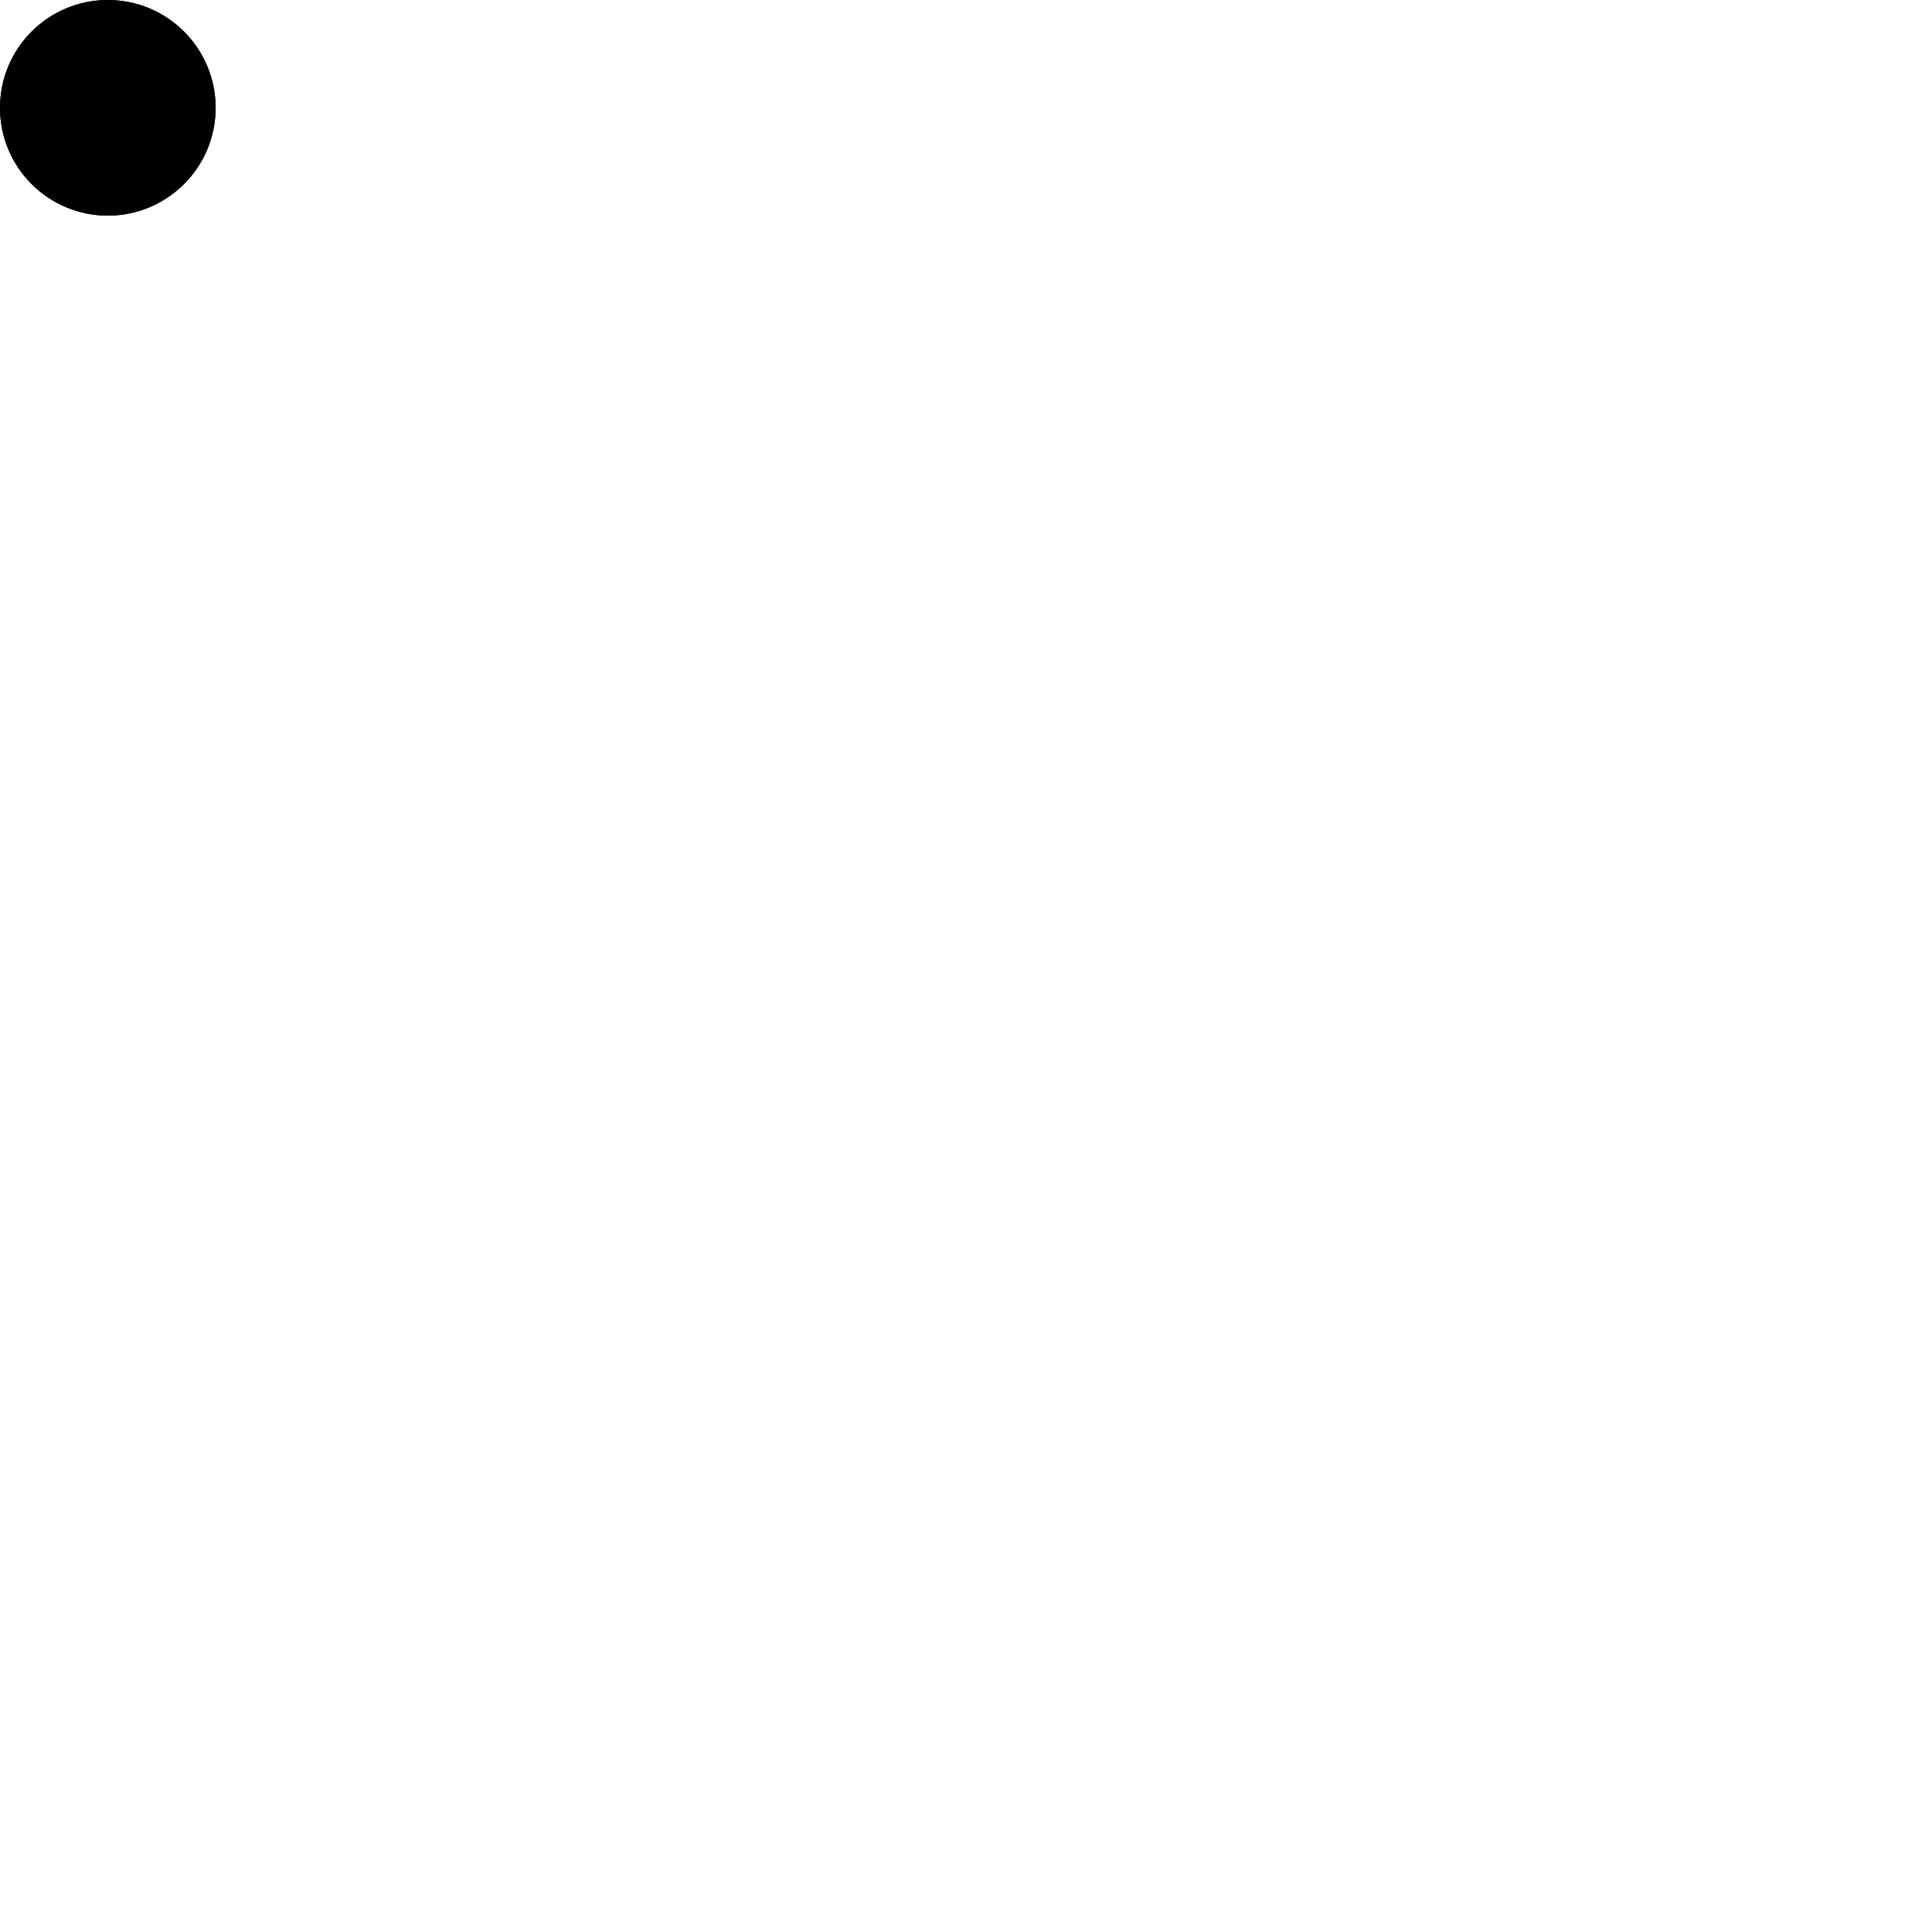
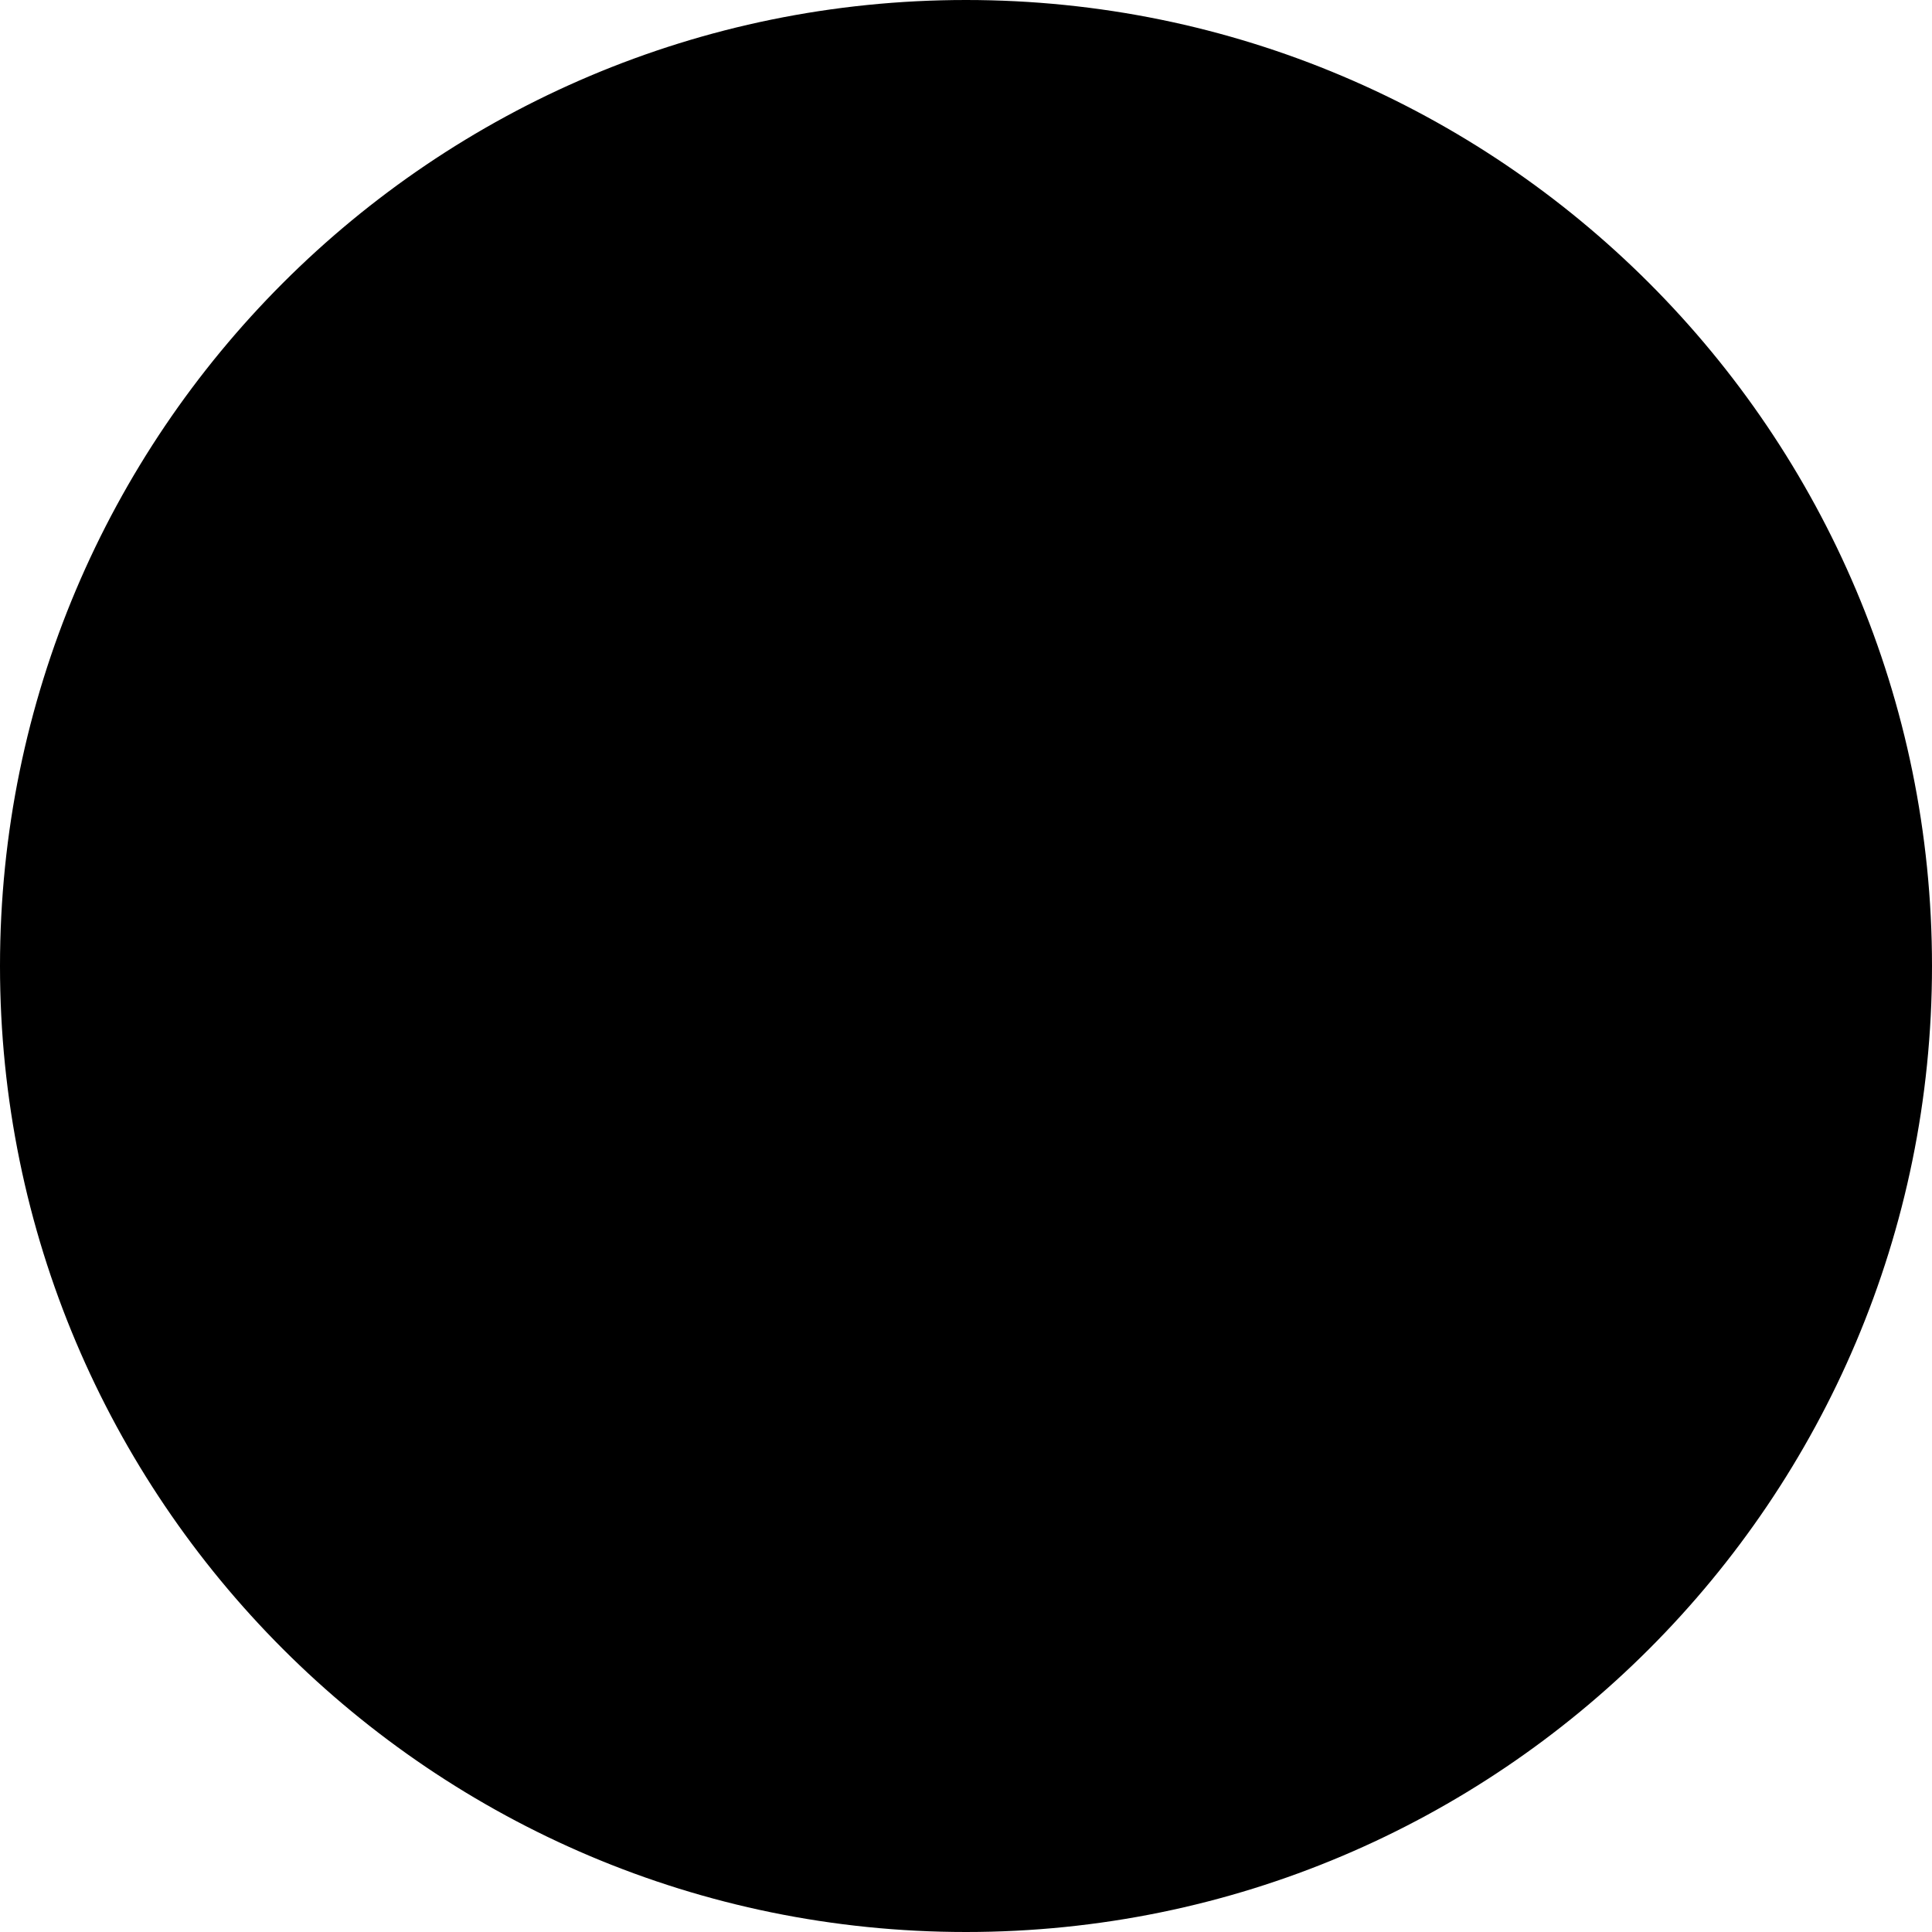
- <svg xmlns="http://www.w3.org/2000/svg" xmlns:ns1="http://kiegroup.org/2017/stunner" id="startState" version="1.1" x="0px" y="0px" width="50px" height="50px" viewBox="0 0 448 448">
-   <circle id="start" class="start_background" r="25" cy="25" cx="25" />
-   <circle id="start-border" class="start" r="25" cy="25" cx="25" ns1:shape-state="stroke" />
+ <svg xmlns="http://www.w3.org/2000/svg" xmlns:ns1="http://kiegroup.org/2017/stunner" id="startState" version="1.1" x="0px" y="0px" width="20px" height="20px" viewBox="0 0 448 448" style="enable-background:new 0 0 448 448; width: 56px; height: 56px;" xml:space="preserve">
+   <path class="start_background" d="M444,224c0,39.9-9.8,76.8-29.6,110.5c-19.7,33.7-46.4,60.4-80,80S263.9,444,224,444     s-76.8-9.8-110.5-29.6c-33.7-19.7-60.4-46.4-80-80S4,263.9,4,224s9.8-76.8,29.6-110.5s46.5-60.4,80-80S184.1,4,224,4     s76.8,9.8,110.5,29.6s60.4,46.5,80,80S444,184.1,444,224z" />
+   <path class="start" ns1:shape-state="fill" d="M224,0C100.3,0,0,100.3,0,224s100.3,224,224,224s224-100.3,224-224S347.7,0,224,0z M224,432  c-114.9,0-208-93.1-208-208S109.1,16,224,16s208,93.1,208,208S338.9,432,224,432z" />
</svg>
